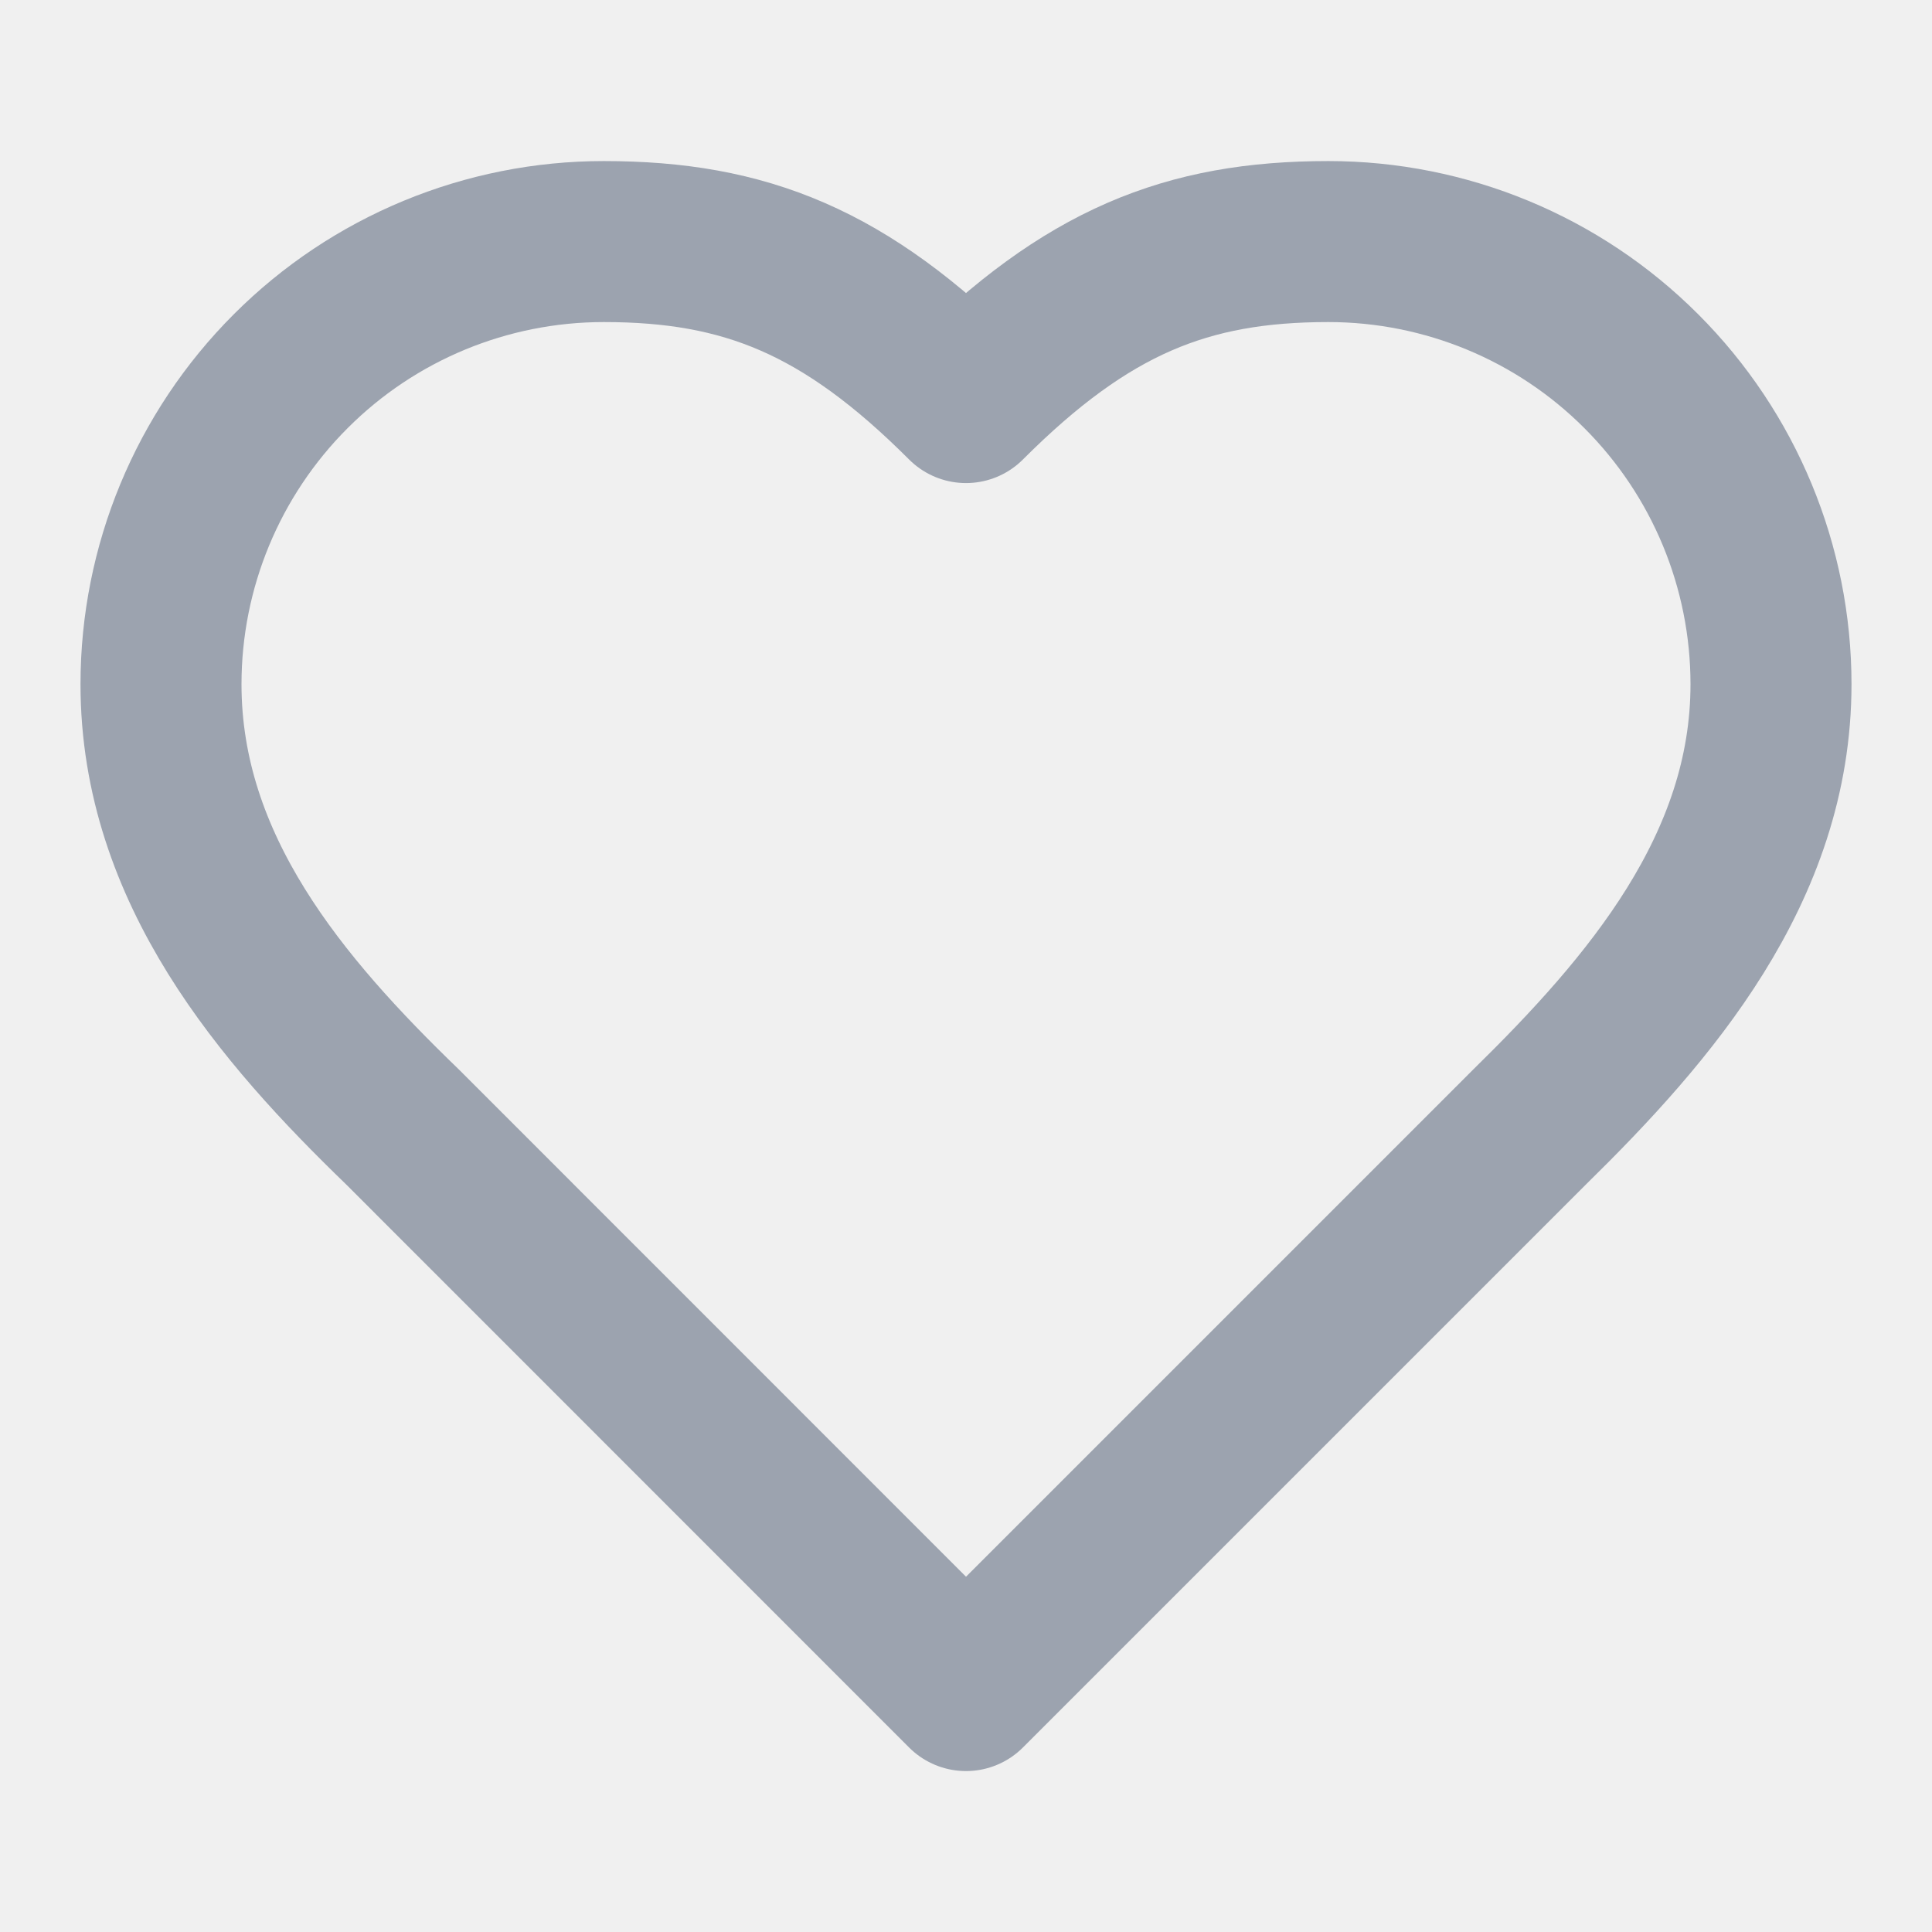
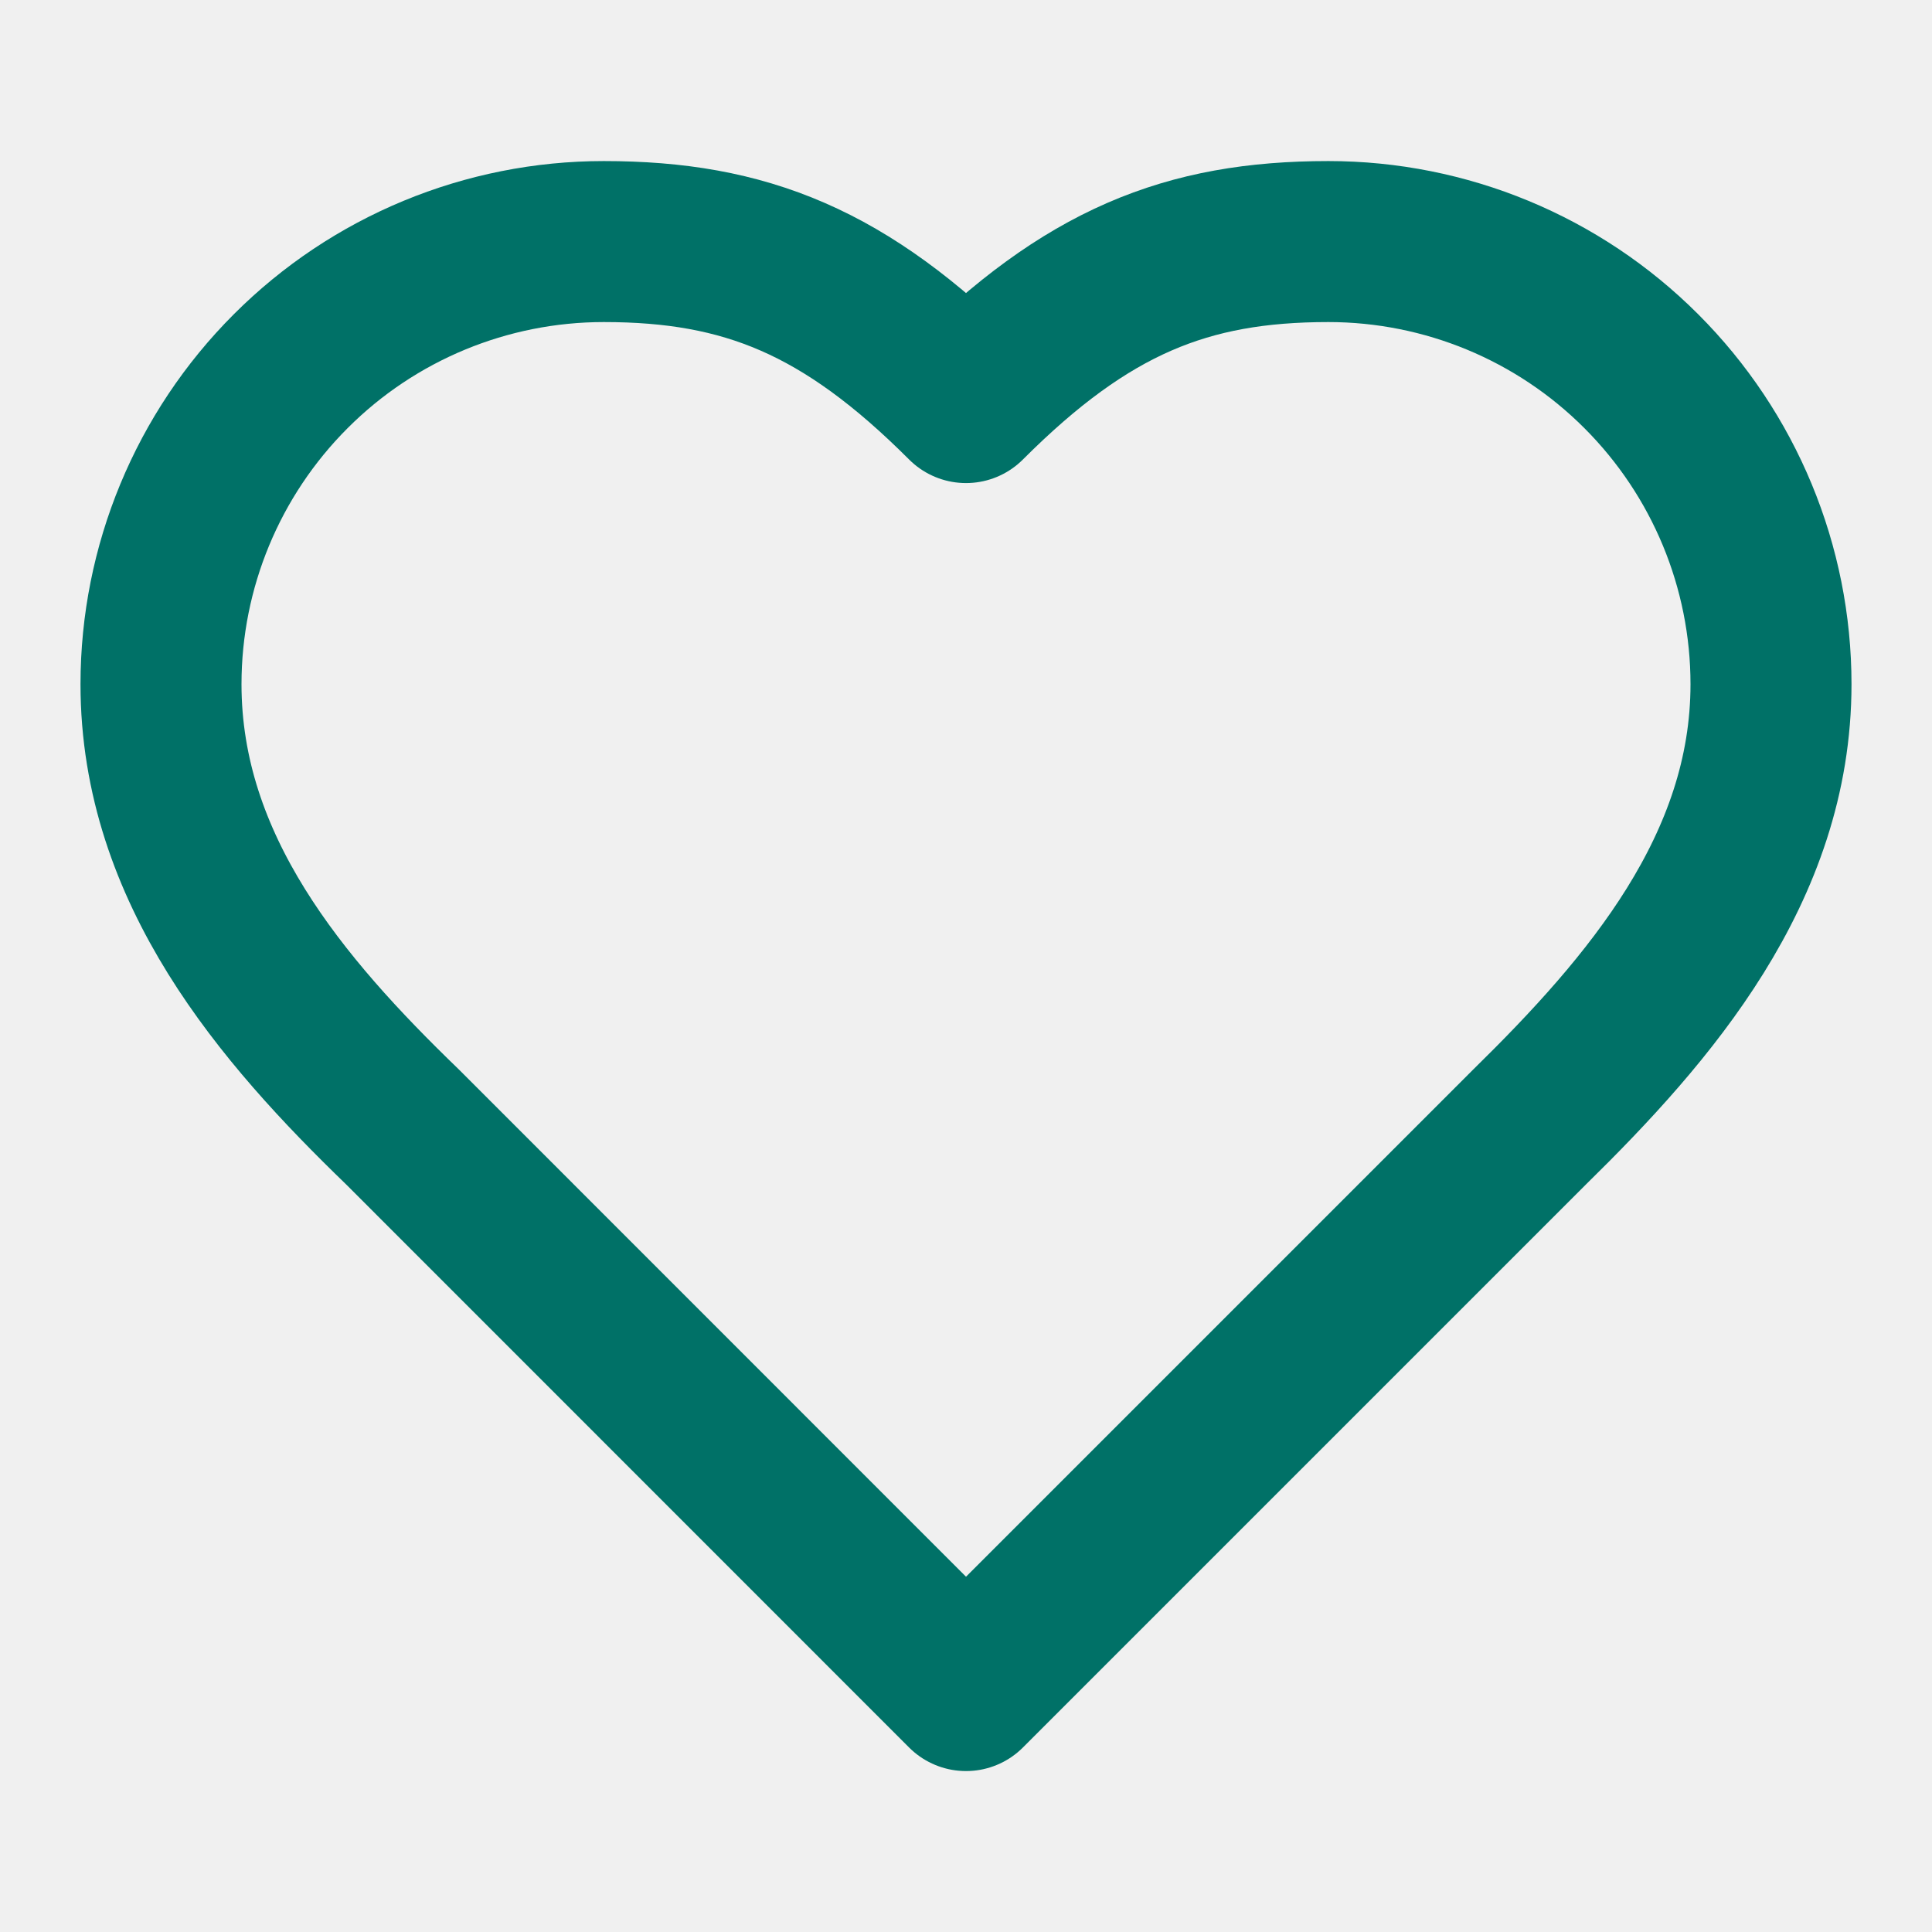
<svg xmlns="http://www.w3.org/2000/svg" preserveAspectRatio="none" width="100%" height="100%" overflow="visible" style="display: block;" viewBox="0 0 14.988 14.988" fill="none">
  <g id="Icon" clip-path="url(#clip0_571_12)">
-     <path id="Vector" d="M11.866 8.743C12.796 7.831 13.739 6.738 13.739 5.308C13.739 4.397 13.377 3.524 12.733 2.88C12.089 2.235 11.215 1.874 10.305 1.874C9.205 1.874 8.431 2.186 7.494 3.123C6.557 2.186 5.783 1.874 4.684 1.874C3.773 1.874 2.899 2.235 2.255 2.88C1.611 3.524 1.249 4.397 1.249 5.308C1.249 6.745 2.186 7.838 3.123 8.743L7.494 13.115L11.866 8.743Z" stroke="#9CA3AF" stroke-width="1.249" stroke-linecap="round" stroke-linejoin="round" />
+     <path id="Vector" d="M11.866 8.743C12.796 7.831 13.739 6.738 13.739 5.308C13.739 4.397 13.377 3.524 12.733 2.88C12.089 2.235 11.215 1.874 10.305 1.874C9.205 1.874 8.431 2.186 7.494 3.123C6.557 2.186 5.783 1.874 4.684 1.874C3.773 1.874 2.899 2.235 2.255 2.88C1.611 3.524 1.249 4.397 1.249 5.308C1.249 6.745 2.186 7.838 3.123 8.743L7.494 13.115L11.866 8.743Z" stroke="#007167" stroke-width="1.249" stroke-linecap="round" stroke-linejoin="round" />
  </g>
  <defs>
    <clipPath id="clip0_571_12">
      <rect width="14.988" height="14.988" fill="white" />
    </clipPath>
  </defs>
</svg>
